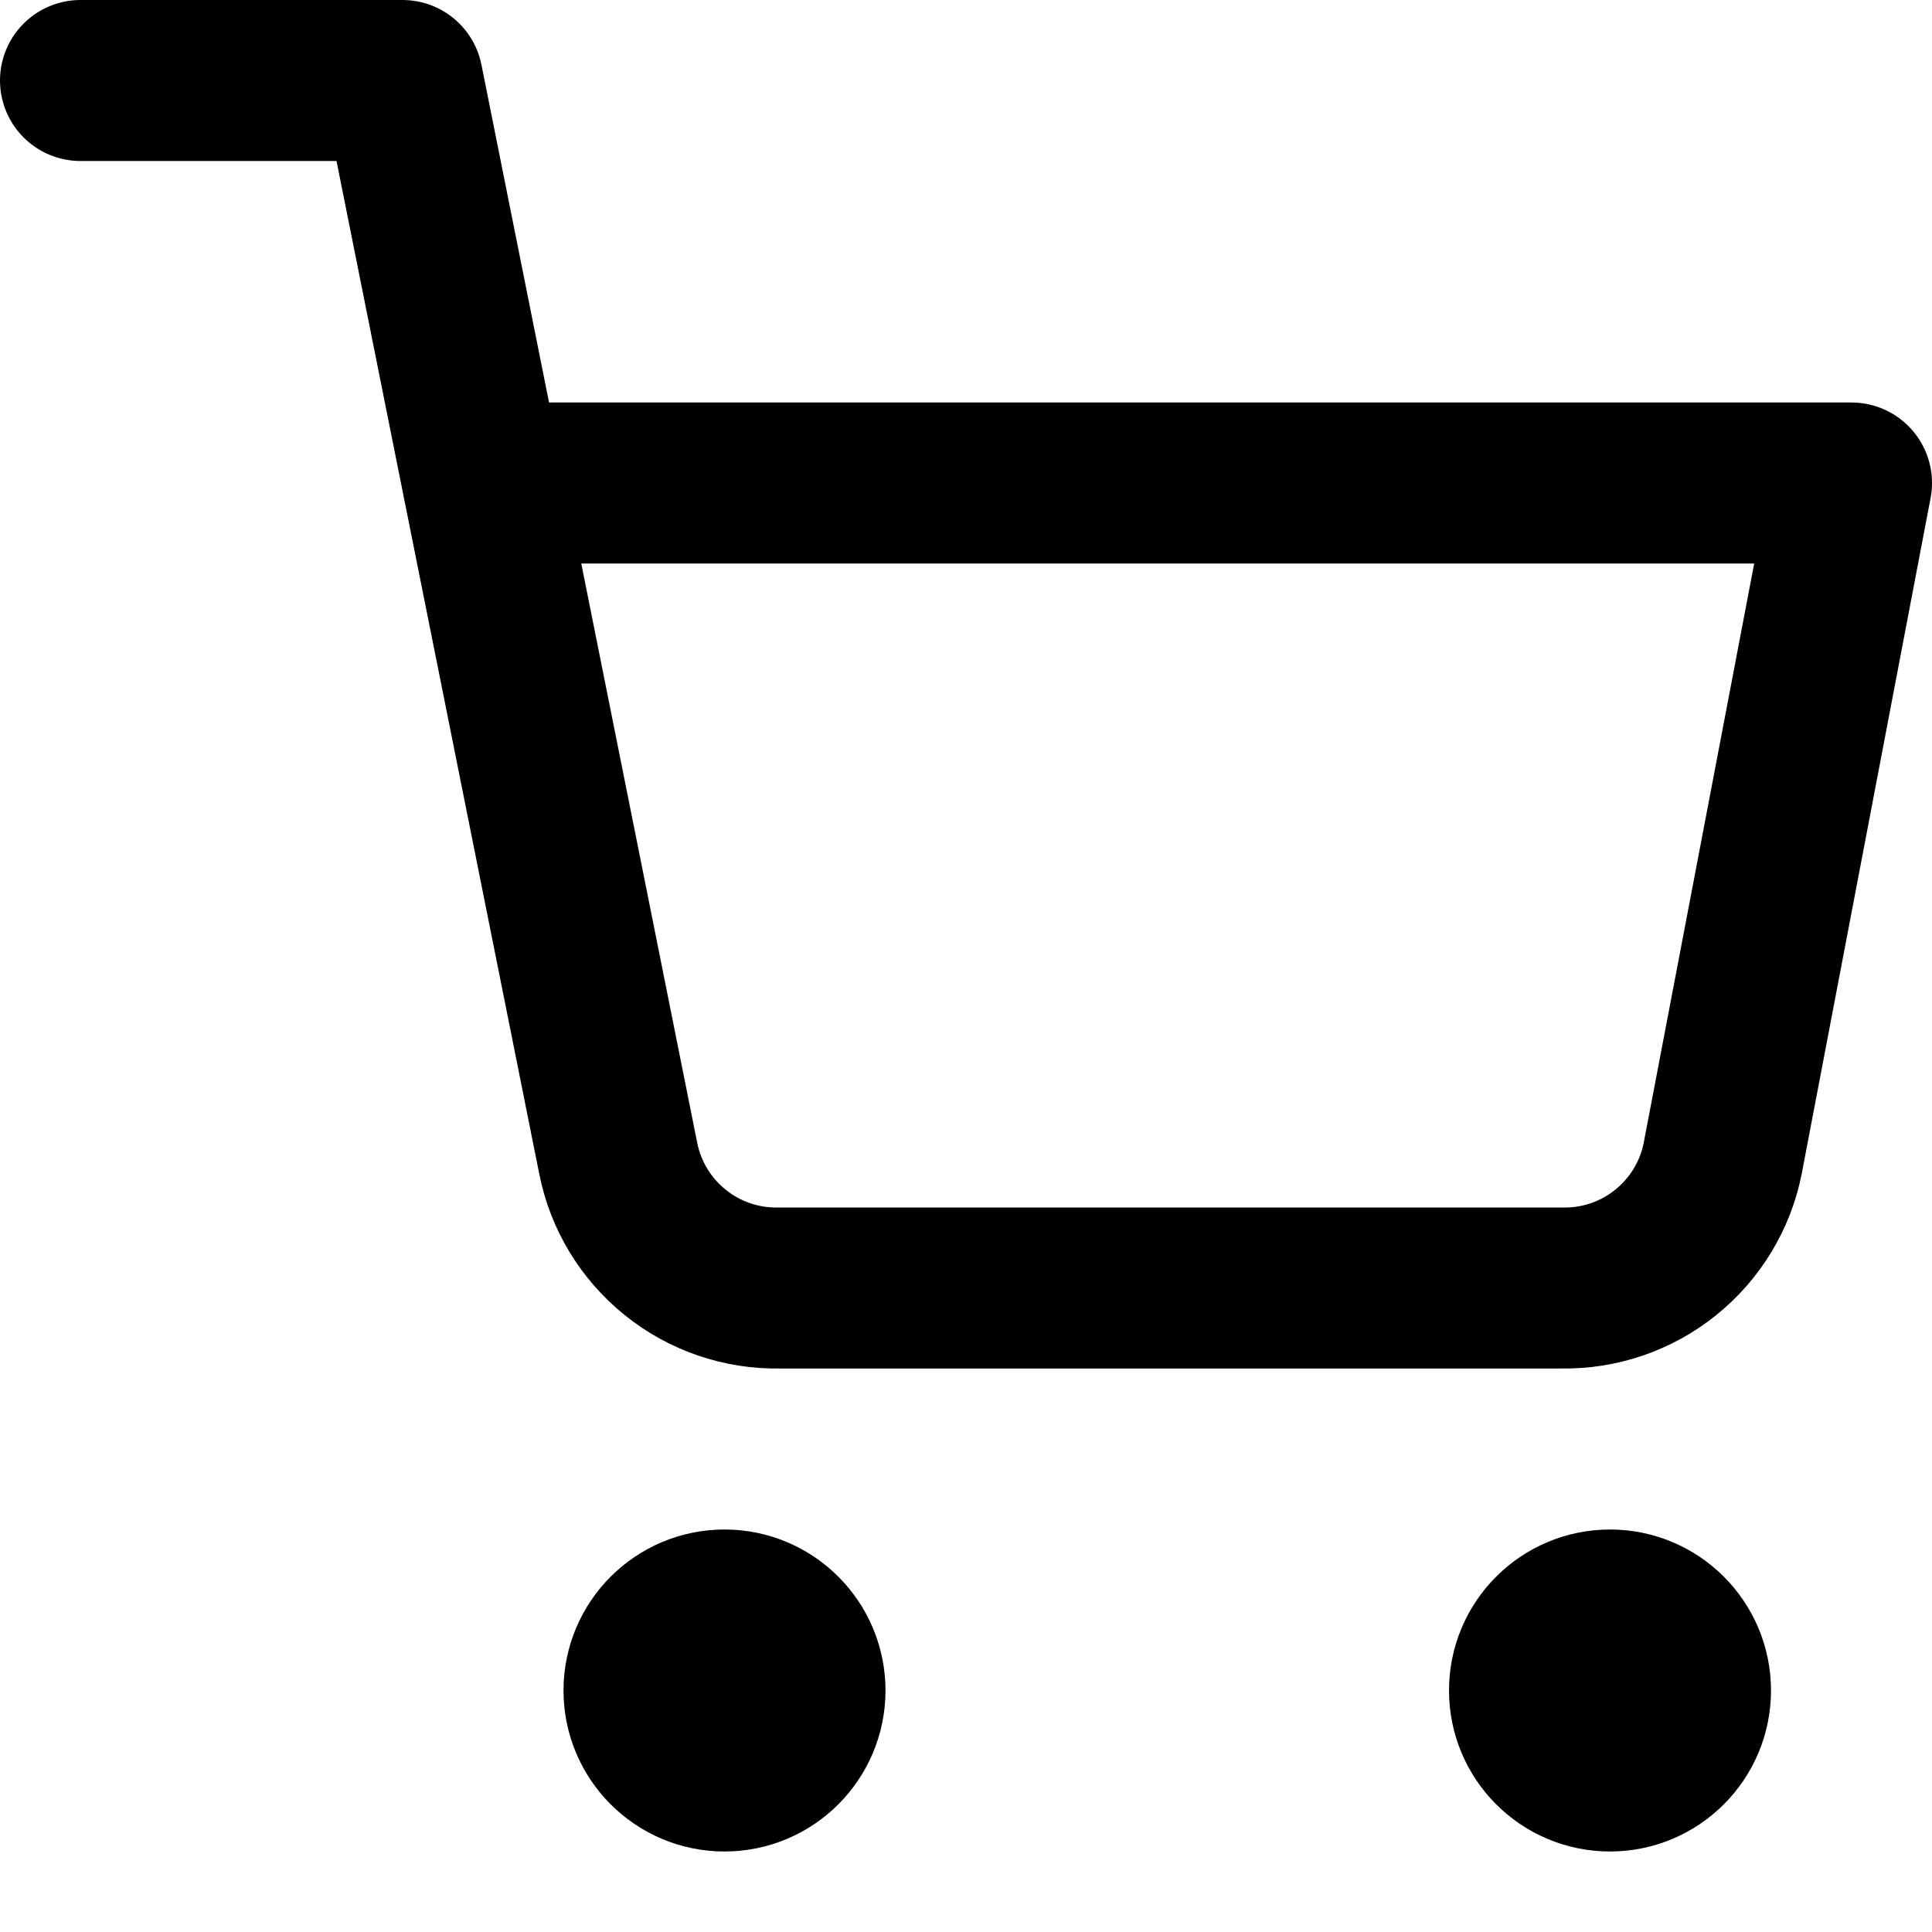
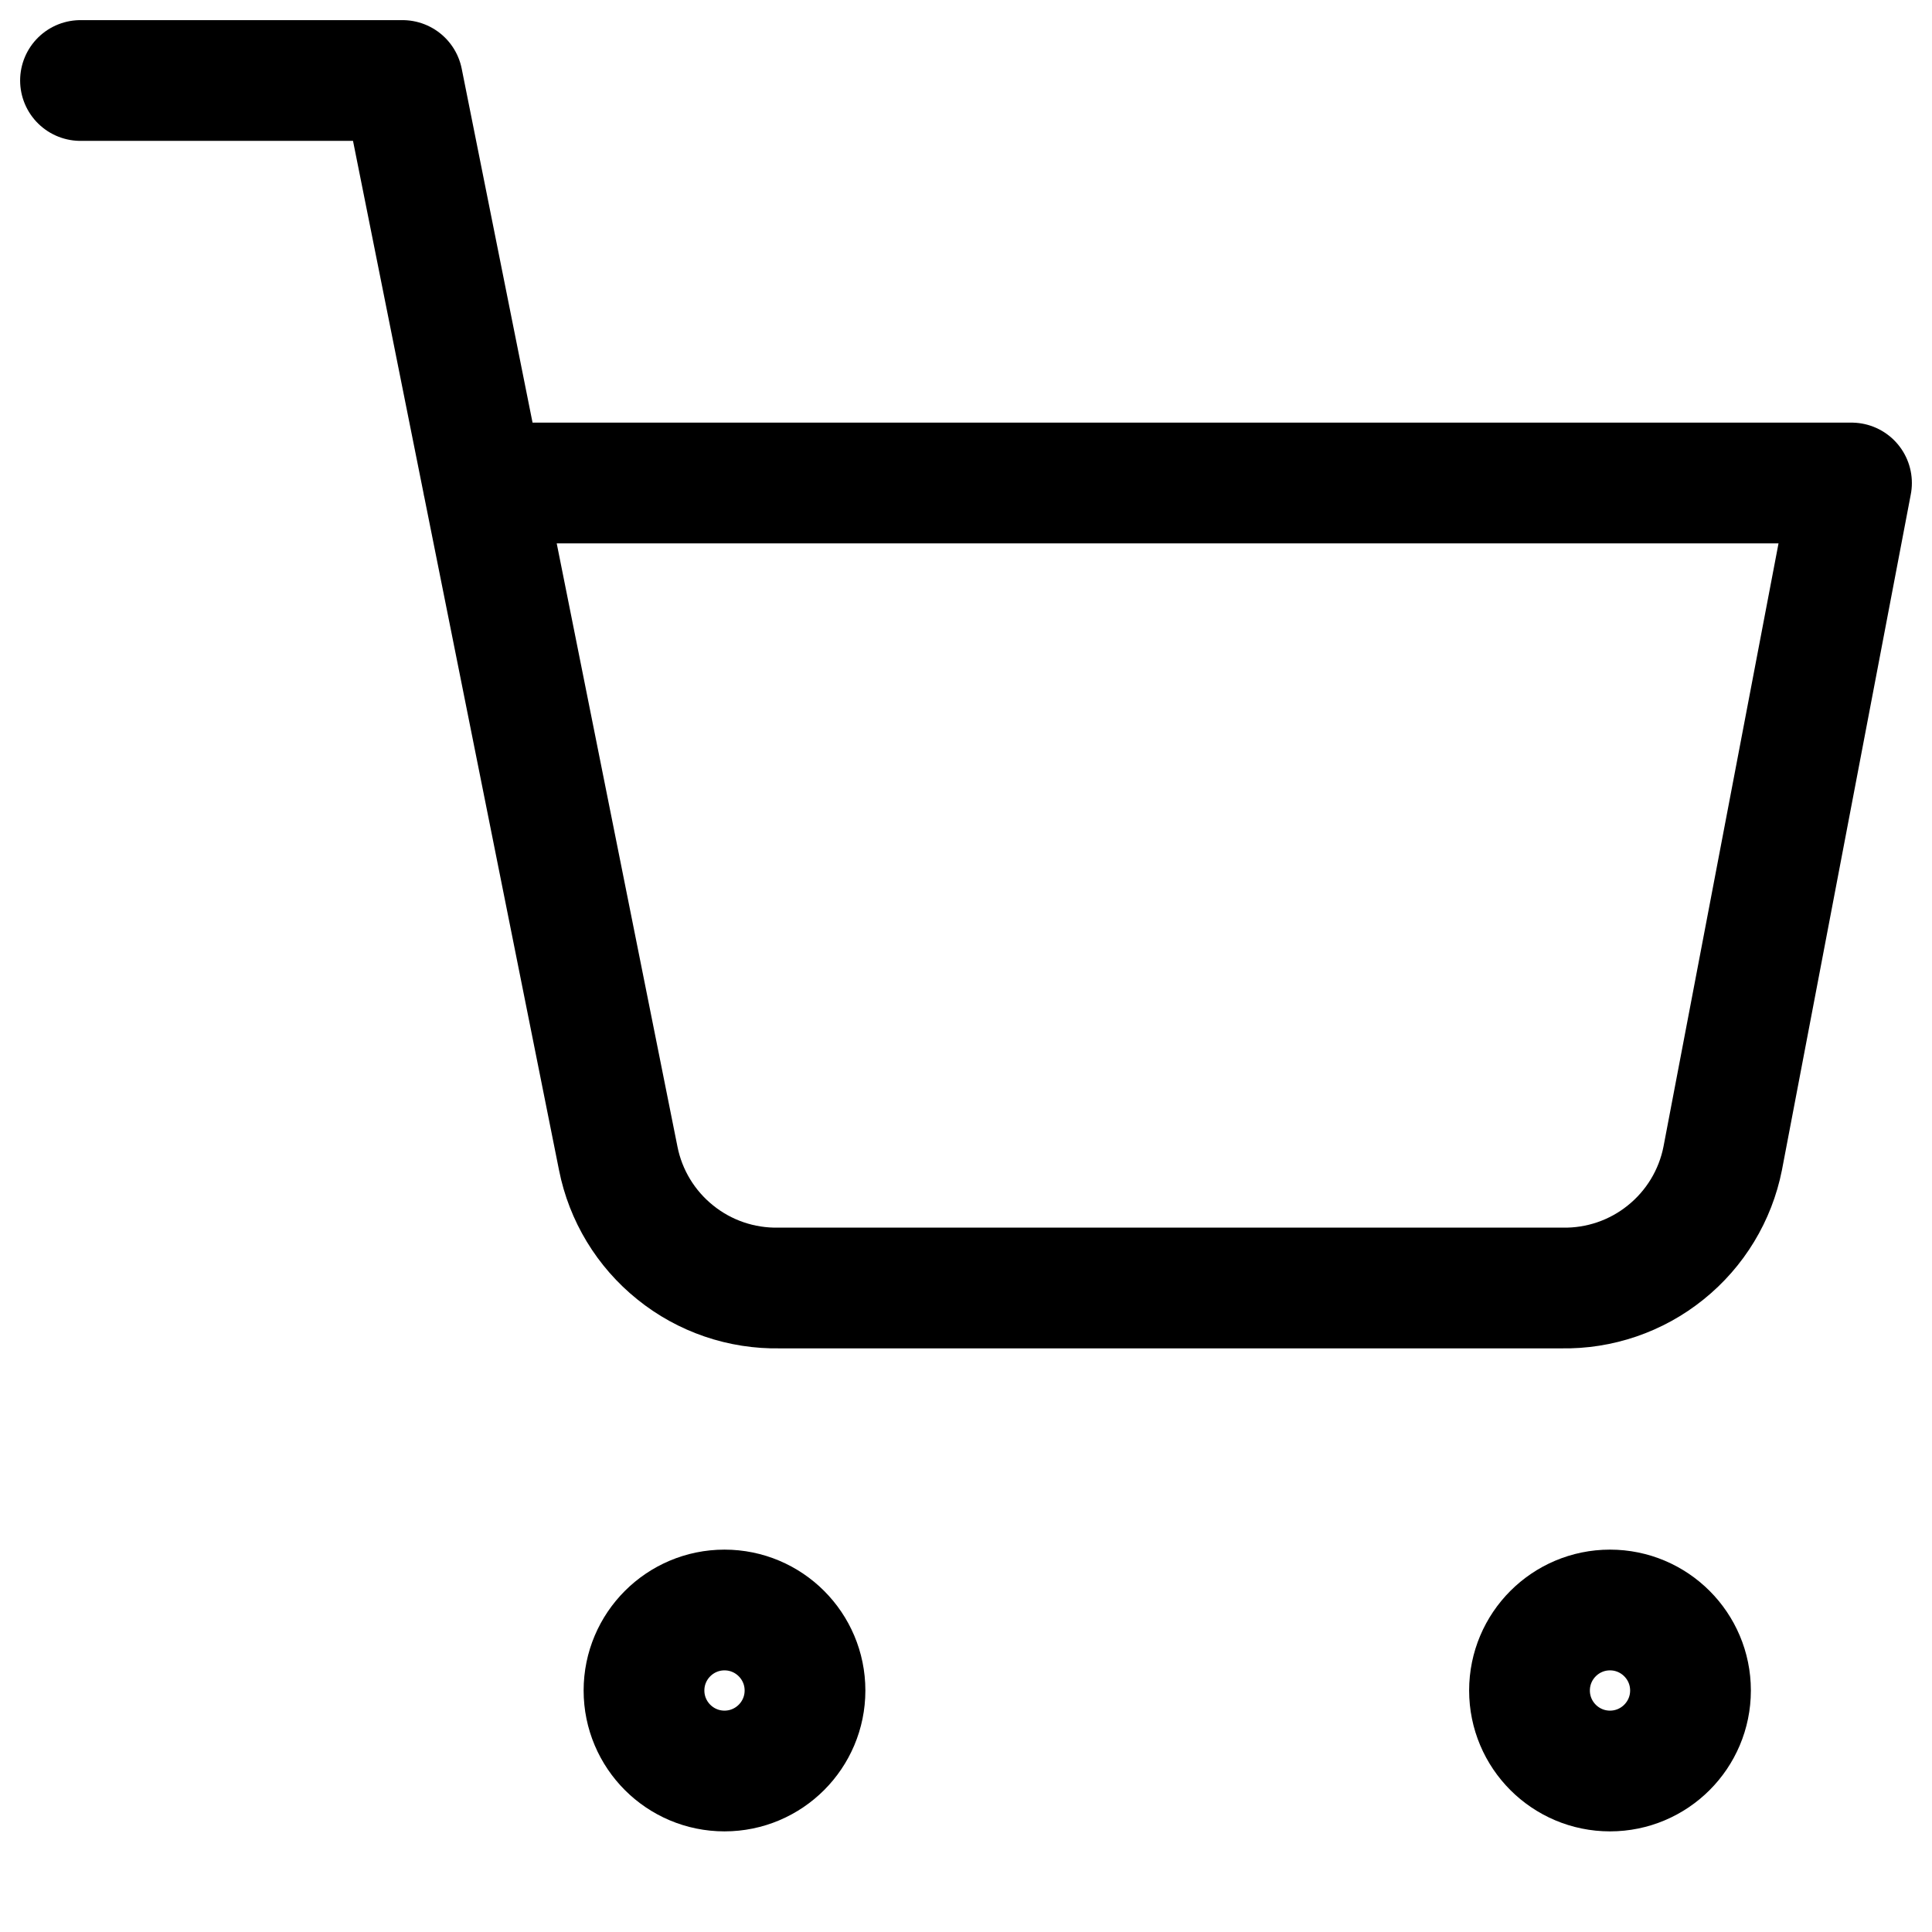
<svg xmlns="http://www.w3.org/2000/svg" width="24" height="24" viewBox="0 0 24 24" fill="none">
-   <path d="M1 1H5L7.68 14.39C7.771 14.85 8.022 15.264 8.388 15.558C8.753 15.853 9.211 16.009 9.68 16H19.4C19.869 16.009 20.327 15.853 20.692 15.558C21.058 15.264 21.309 14.85 21.4 14.39L23 6H6M10 21C10 21.552 9.552 22 9 22C8.448 22 8 21.552 8 21C8 20.448 8.448 20 9 20C9.552 20 10 20.448 10 21ZM21 21C21 21.552 20.552 22 20 22C19.448 22 19 21.552 19 21C19 20.448 19.448 20 20 20C20.552 20 21 20.448 21 21Z" stroke="black" stroke-width="2" stroke-linecap="round" stroke-linejoin="round" />
+   <path d="M1 1H5L7.68 14.39C7.771 14.85 8.022 15.264 8.388 15.558C8.753 15.853 9.211 16.009 9.68 16H19.4C19.869 16.009 20.327 15.853 20.692 15.558C21.058 15.264 21.309 14.85 21.4 14.39L23 6H6M10 21C10 21.552 9.552 22 9 22C8.448 22 8 21.552 8 21C8 20.448 8.448 20 9 20C9.552 20 10 20.448 10 21ZM21 21C21 21.552 20.552 22 20 22C19.448 22 19 21.552 19 21C19 20.448 19.448 20 20 20C20.552 20 21 20.448 21 21Z" stroke="black" stroke-width="1.5" stroke-linecap="round" stroke-linejoin="round" />
</svg>
